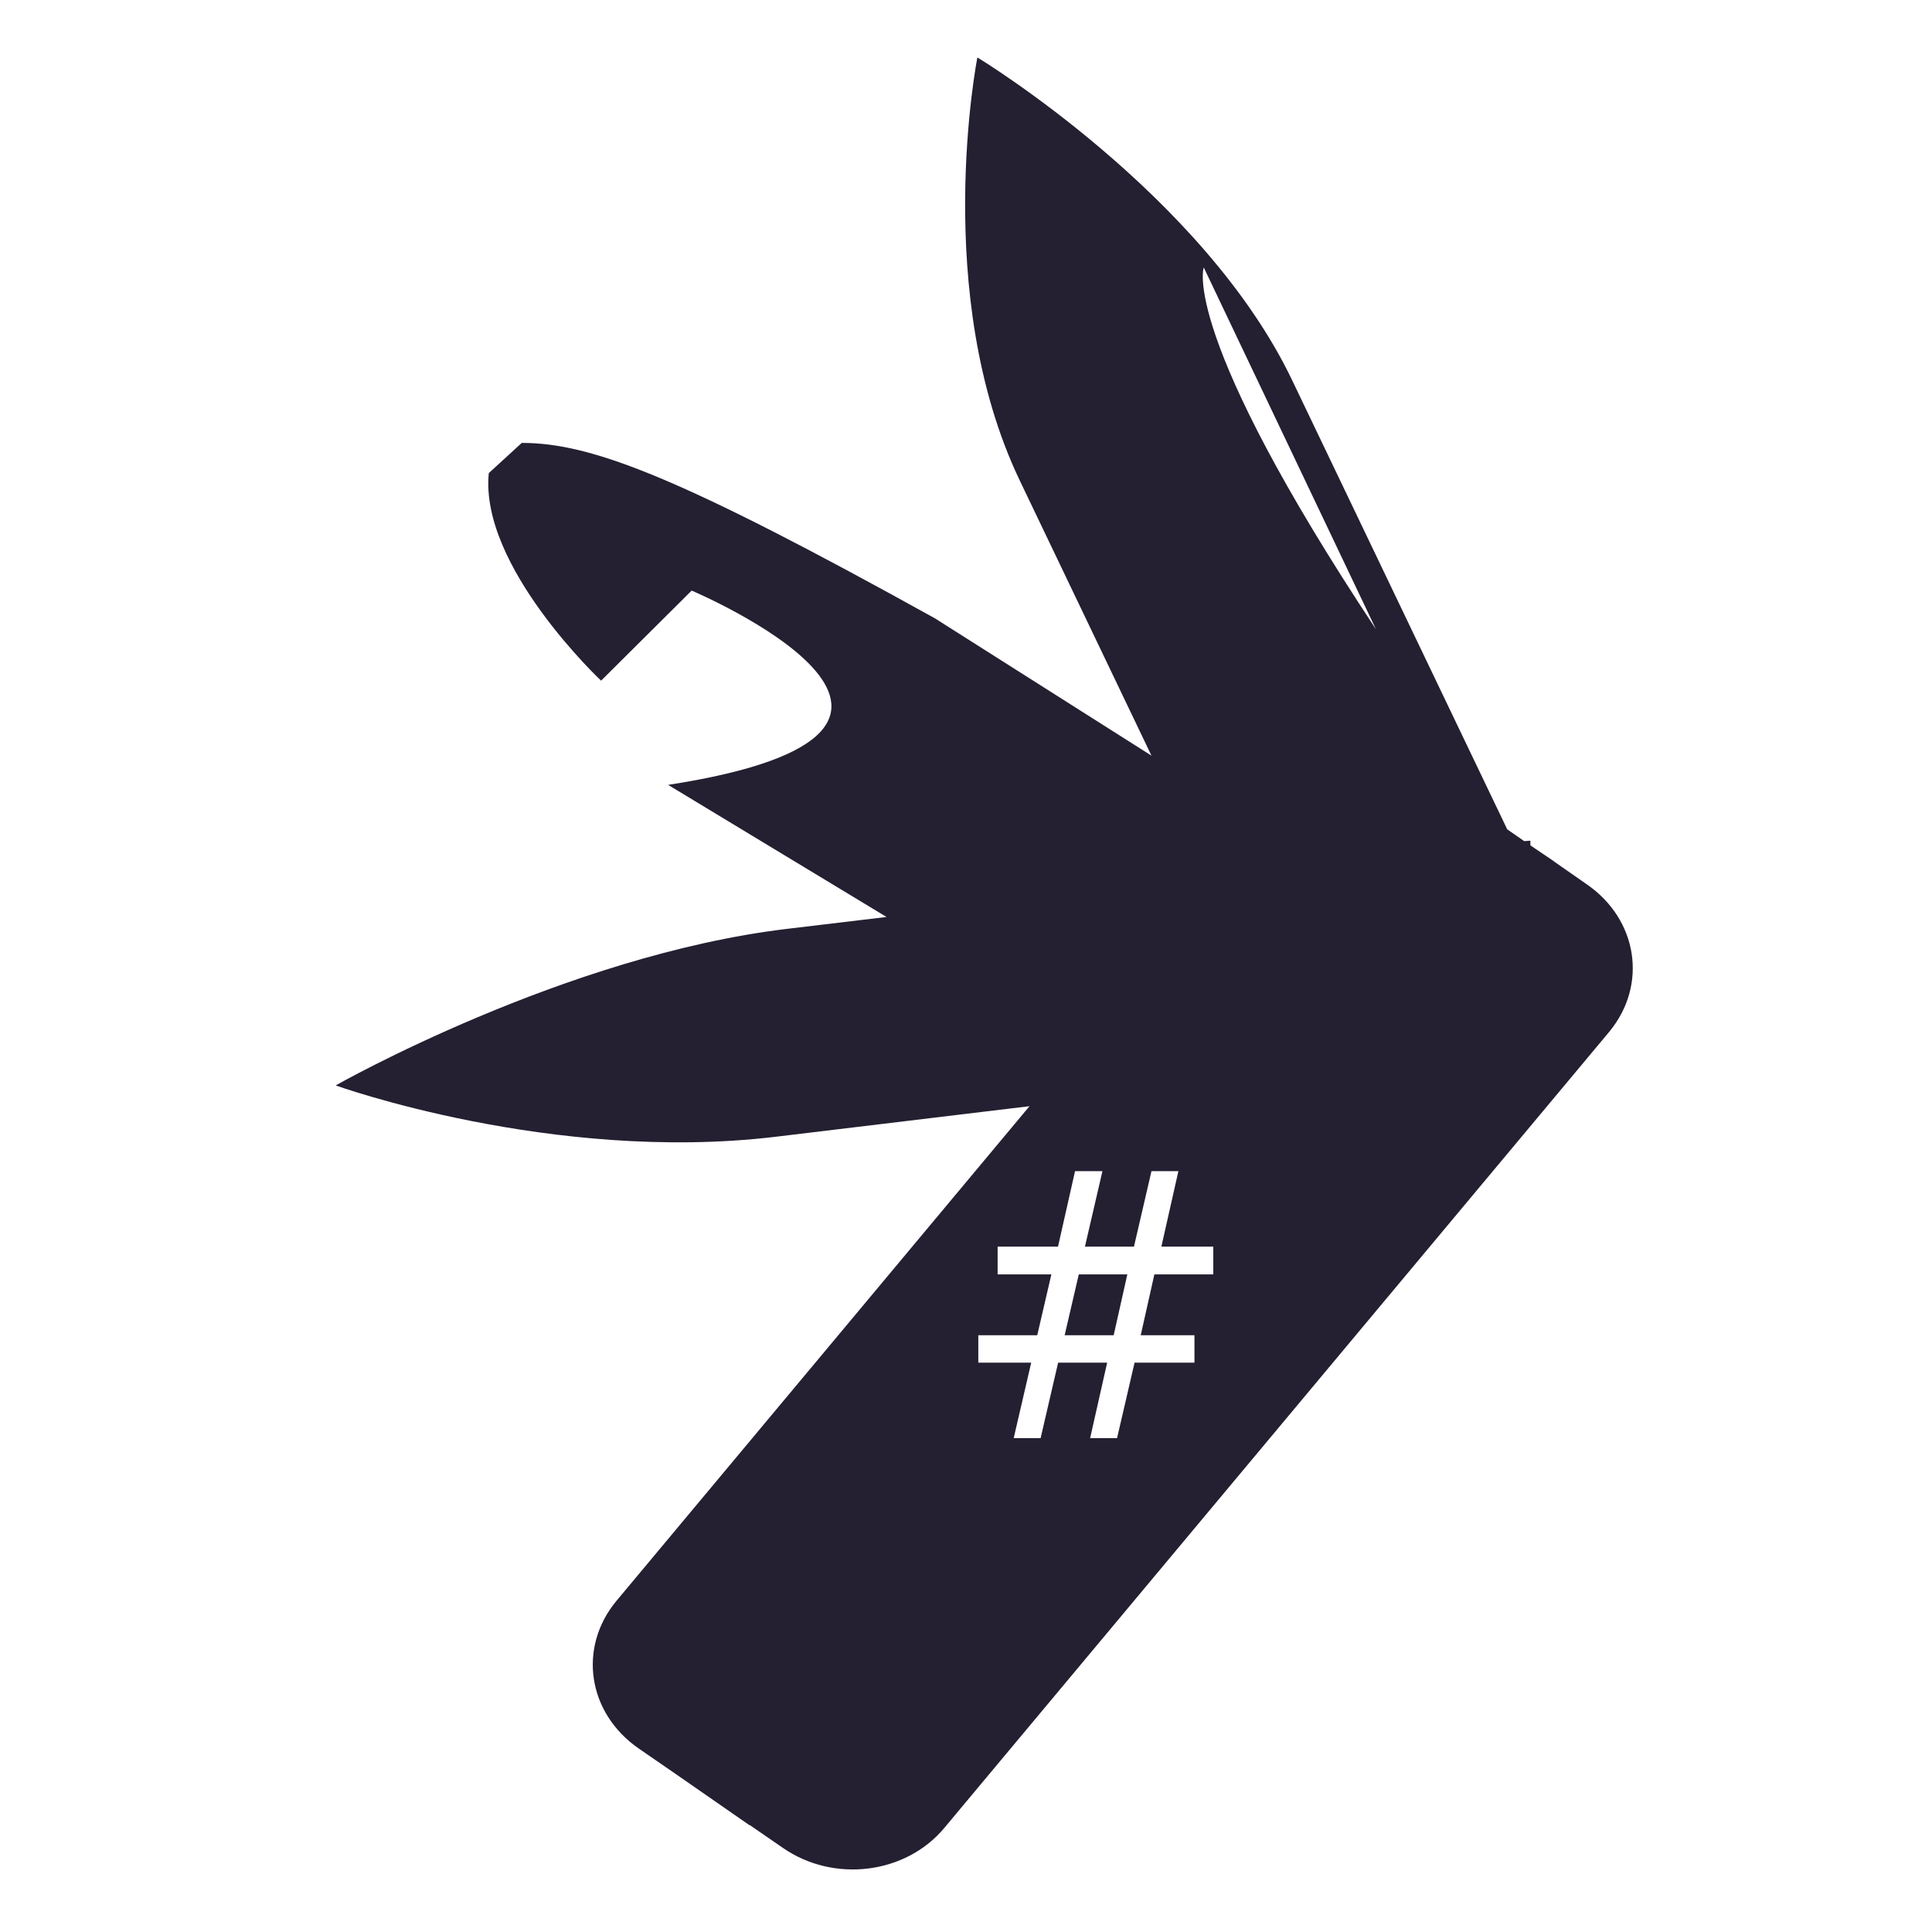
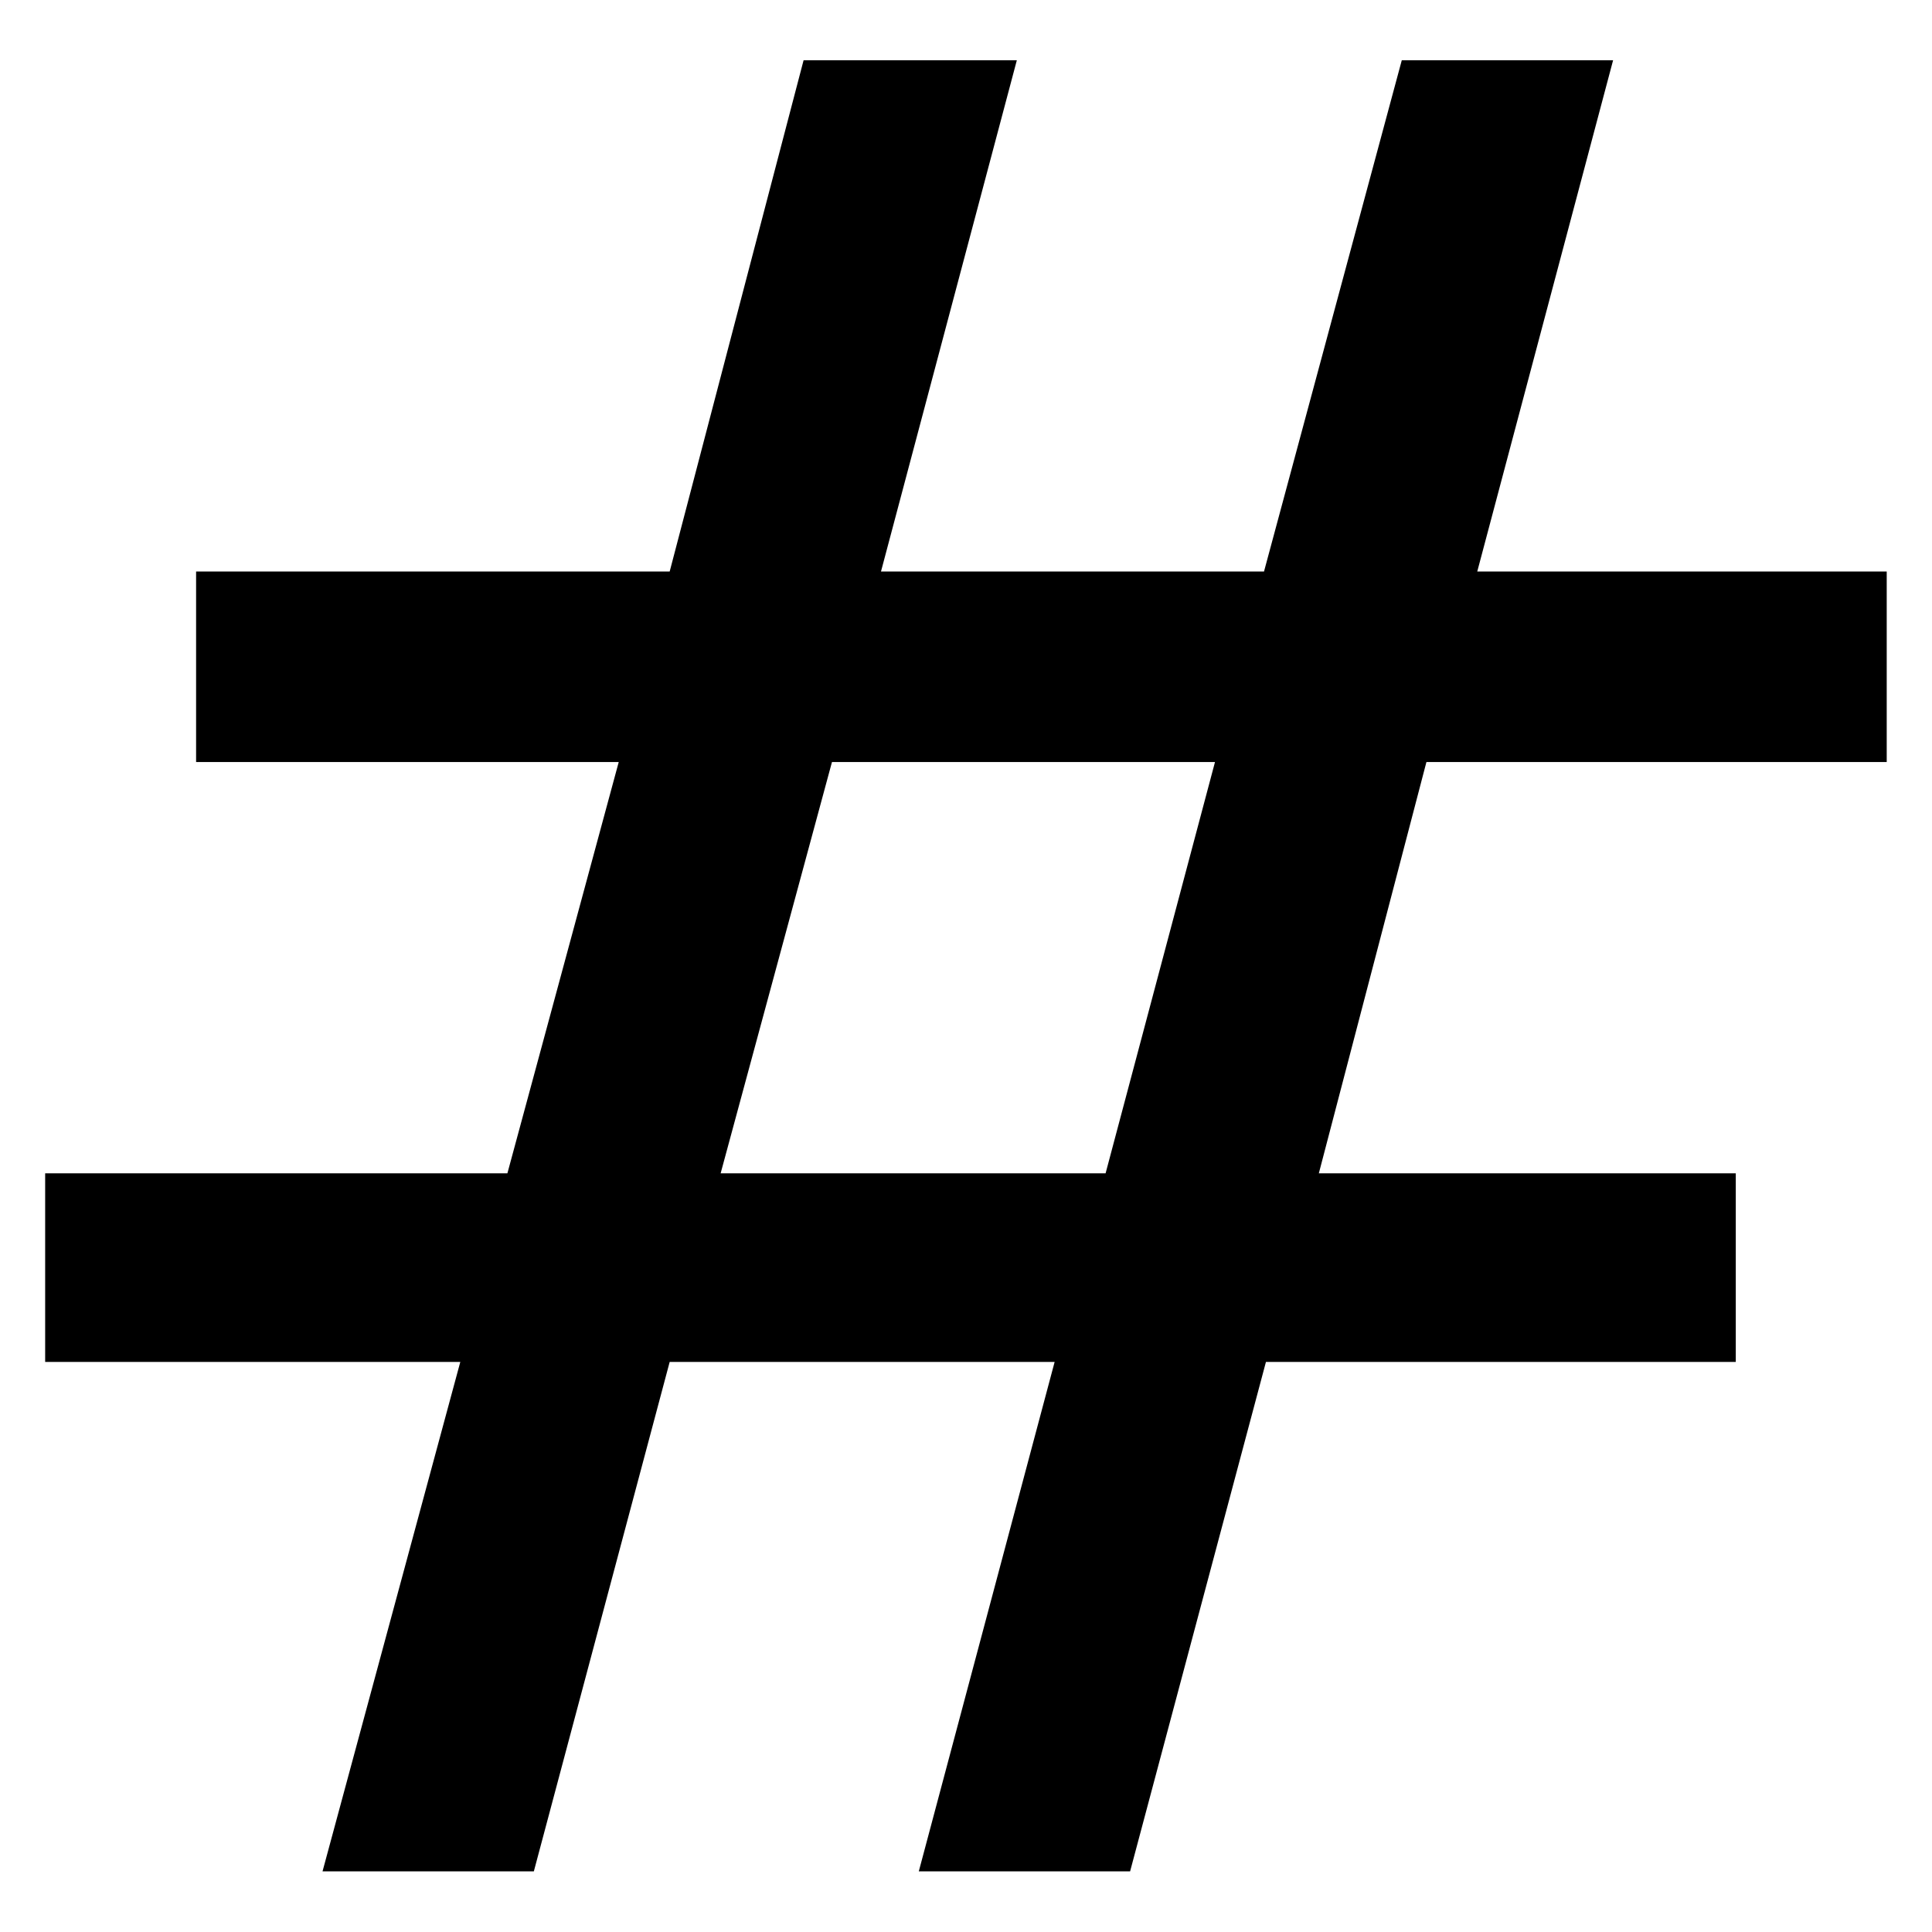
- <svg xmlns="http://www.w3.org/2000/svg" height="16px" viewBox="0 0 16 16" width="16px">
-   <path d="m 8.094 0.477 s -0.387 1.961 0.352 3.504 l 1.09 2.277 l -1.793 -1.137 c -2.113 -1.172 -2.844 -1.453 -3.422 -1.453 l -0.273 0.25 c -0.078 0.773 0.93 1.719 0.93 1.719 l 0.75 -0.746 s 2.73 1.156 -0.195 1.609 l 1.809 1.094 l -0.82 0.098 c -1.844 0.219 -3.742 1.297 -3.742 1.297 s 1.789 0.645 3.637 0.426 l 2.109 -0.254 l -3.422 4.098 c -0.32 0.387 -0.238 0.93 0.188 1.223 l 0.273 0.188 l 0.641 0.445 h 0.004 l 0.273 0.188 c 0.422 0.293 1.02 0.219 1.34 -0.168 l 5.504 -6.59 c 0.32 -0.387 0.238 -0.93 -0.188 -1.223 l -0.27 -0.188 l -0.004 -0.004 l -0.191 -0.129 v -0.039 l -0.051 0.004 l -0.141 -0.098 l -1.781 -3.719 c -0.738 -1.543 -2.605 -2.672 -2.605 -2.672 z m 1.875 1.738 l 1.426 2.996 c -1.629 -2.457 -1.426 -2.996 -1.426 -2.996 z m -1.066 7.484 h 0.227 l -0.145 0.625 h 0.406 l 0.145 -0.625 h 0.223 l -0.141 0.625 h 0.43 v 0.23 h -0.488 l -0.113 0.504 h 0.445 v 0.227 h -0.496 l -0.145 0.625 h -0.223 l 0.141 -0.625 h -0.406 l -0.145 0.625 h -0.223 l 0.145 -0.625 h -0.438 v -0.227 h 0.488 l 0.117 -0.504 h -0.445 v -0.23 h 0.5 z m 0.031 0.855 l -0.117 0.504 h 0.406 l 0.113 -0.504 z m 0 0" fill="#241f31" />
+ <svg xmlns="http://www.w3.org/2000/svg" xmlns:xlink="http://www.w3.org/1999/xlink" height="16px" viewBox="0 0 16 16" width="16px">
+   <symbol id="a" overflow="visible">
+     <path d="m 11.406 -9.188 h -3.172 l -0.922 3.406 h 3.188 z m -1.641 -5.812 l -1.125 4.234 h 3.172 l 1.141 -4.234 h 1.75 l -1.125 4.234 h 3.391 v 1.578 h -3.812 l -0.891 3.406 h 3.453 v 1.562 h -3.891 l -1.125 4.219 h -1.75 l 1.125 -4.219 h -3.188 l -1.125 4.219 h -1.75 l 1.141 -4.219 h -3.438 v -1.562 h 3.828 l 0.922 -3.406 h -3.5 v -1.578 h 3.922 l 1.109 -4.234 z m 0 0" />
+   </symbol>
+   <use x="-1.344" xlink:href="#a" y="15.499" />
</svg>
